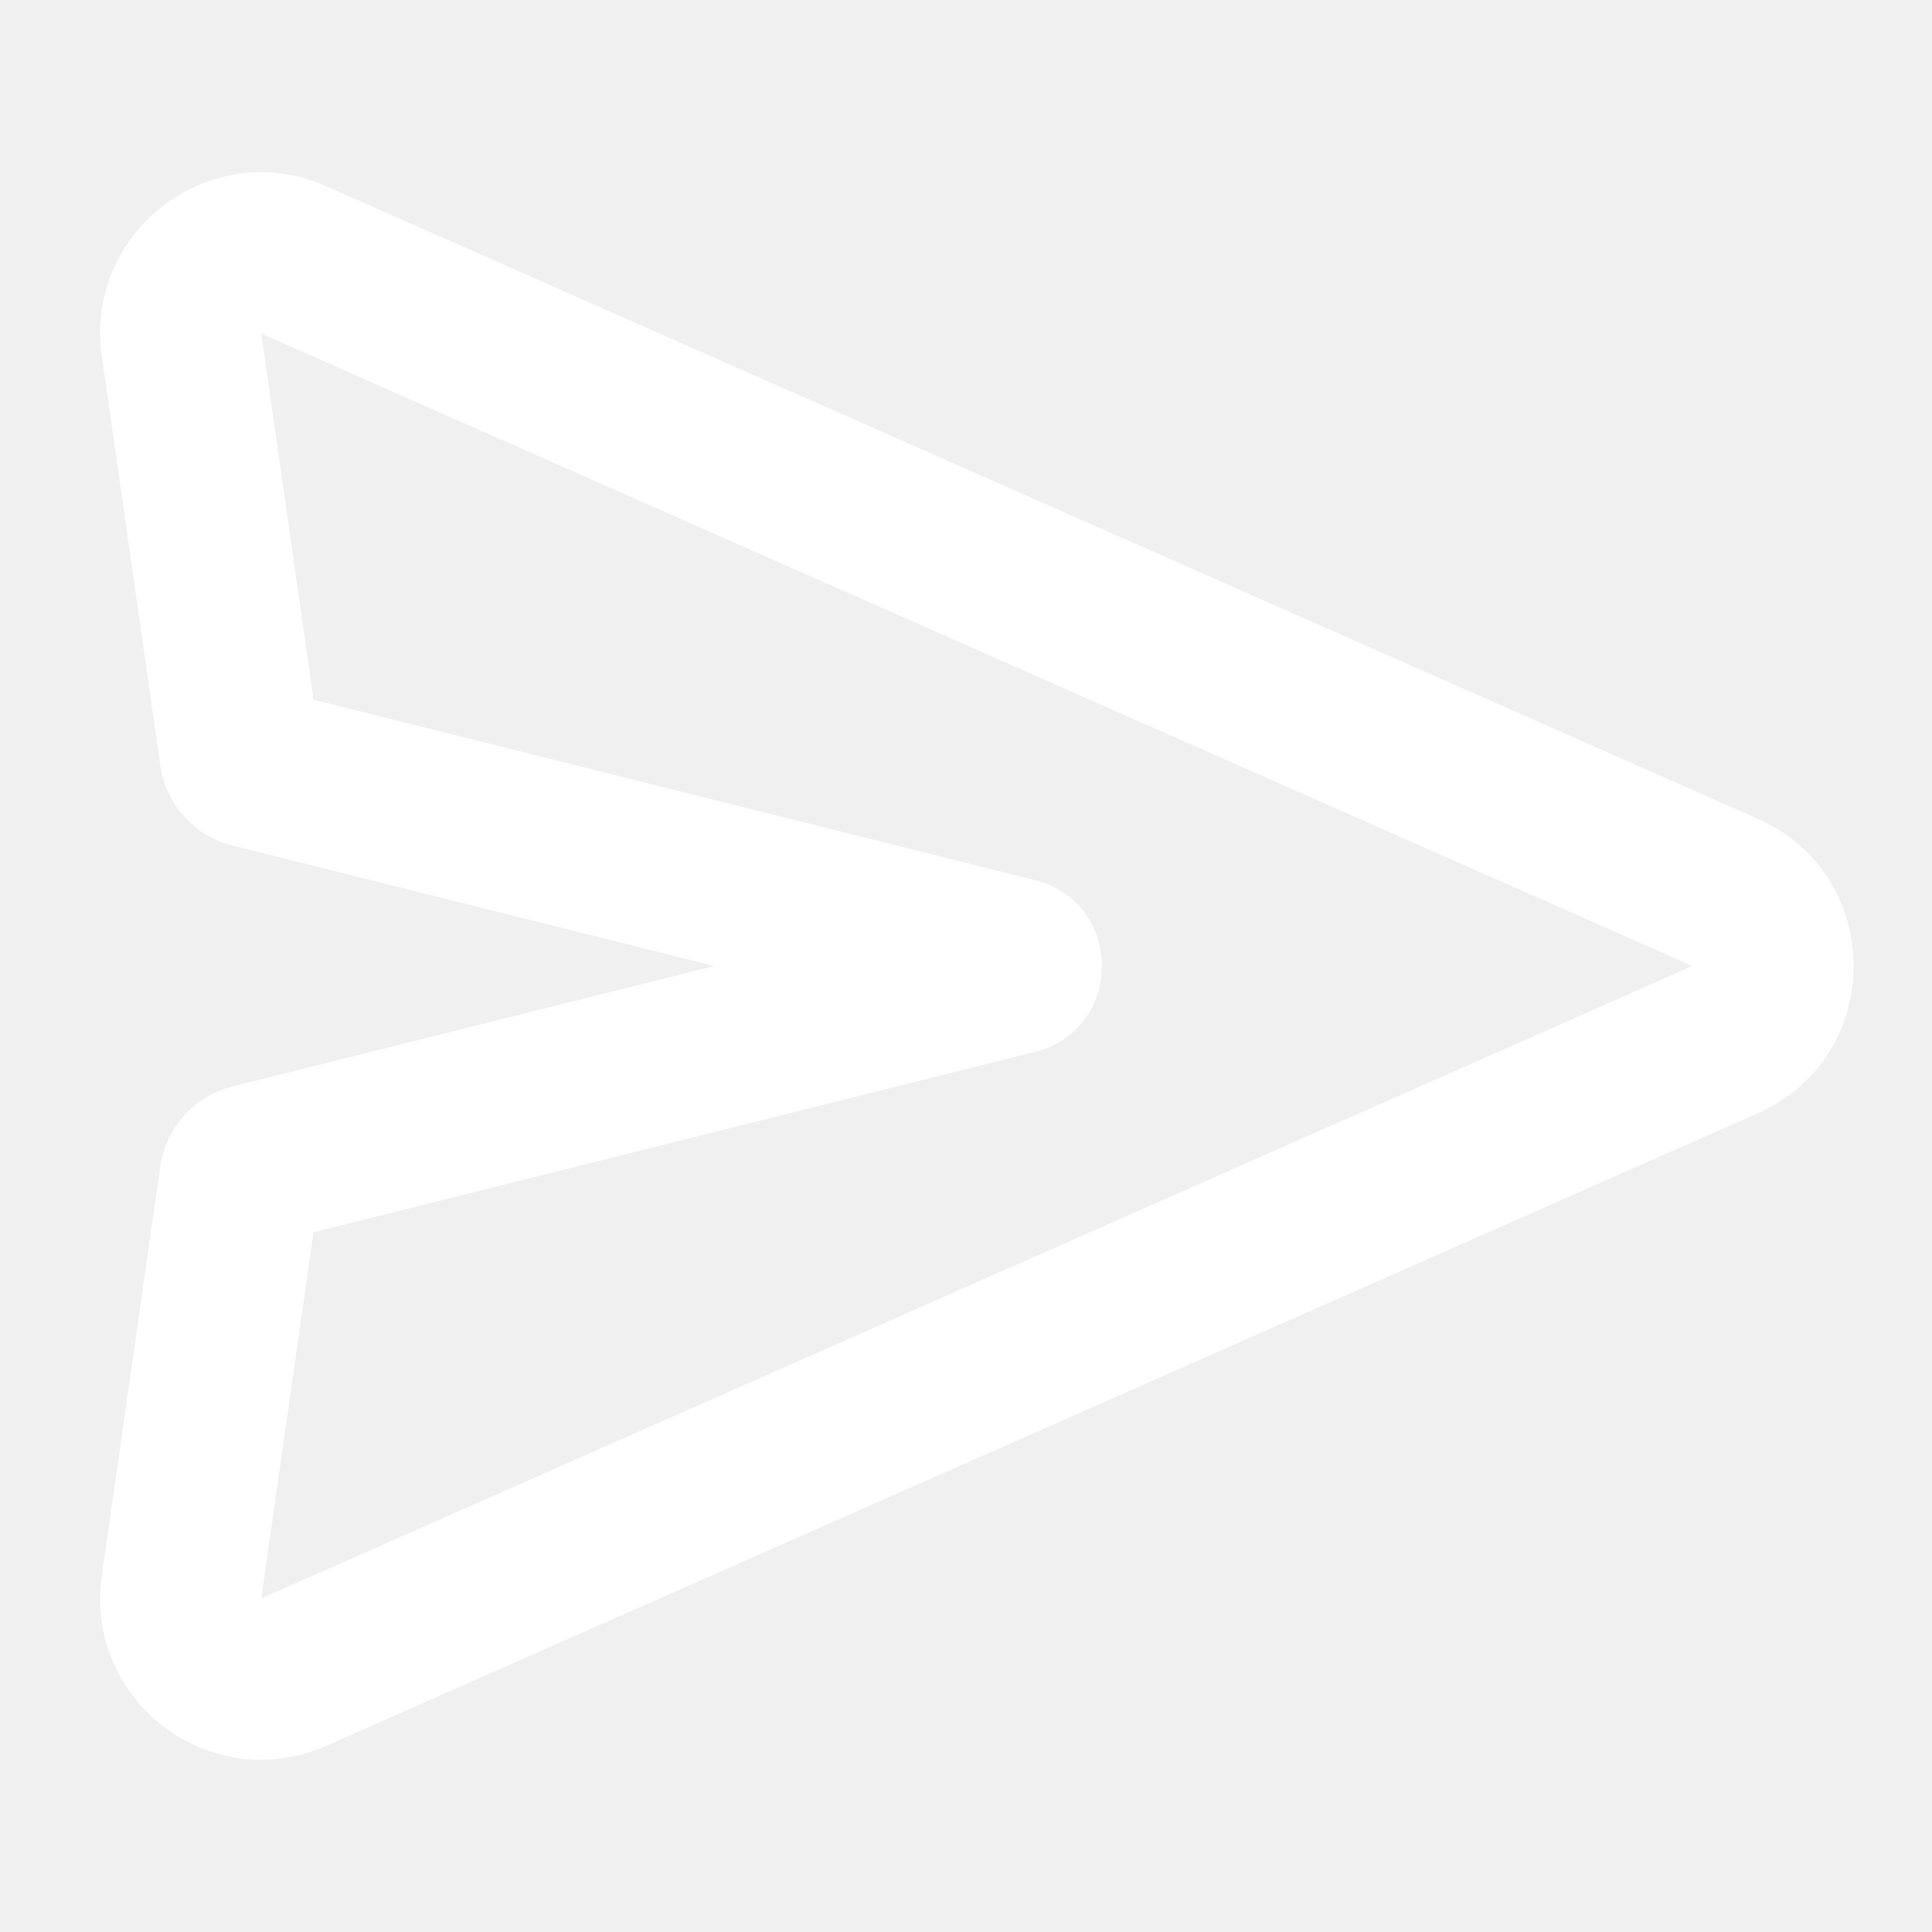
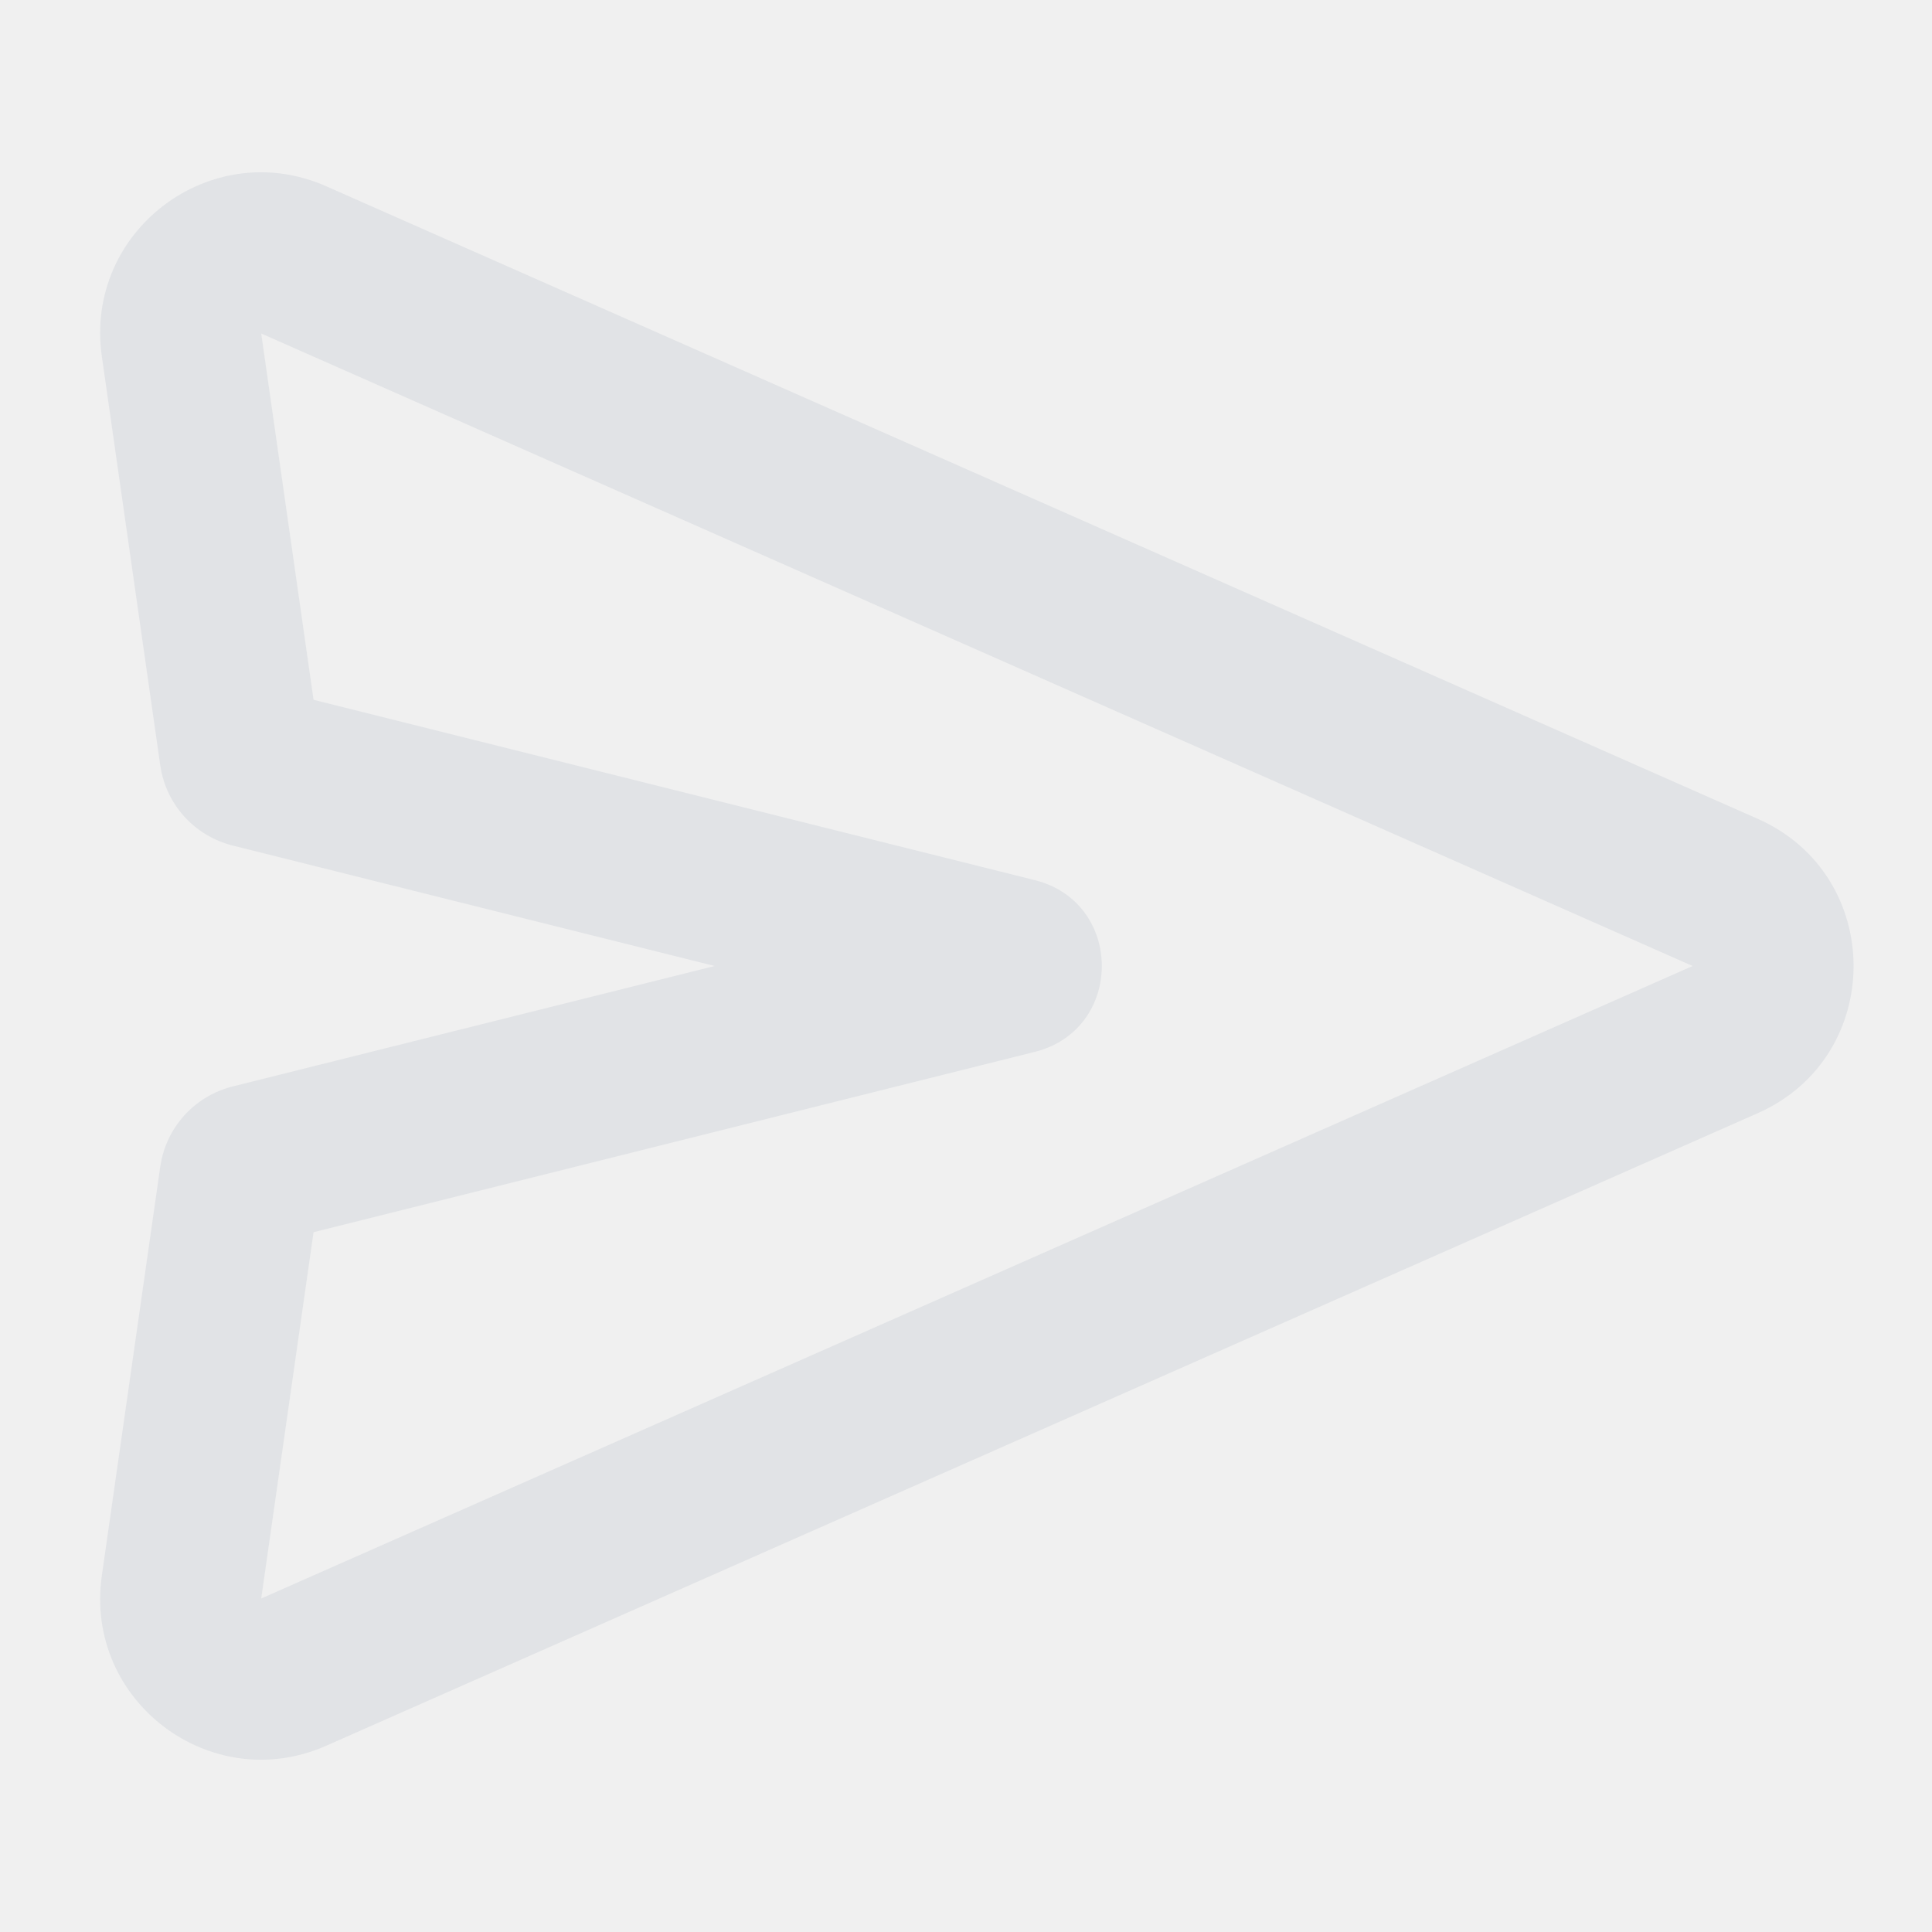
<svg xmlns="http://www.w3.org/2000/svg" width="800px" height="800px" viewBox="0 0 24 24" fill="none">
-   <path fill-rule="evenodd" clip-rule="evenodd" d="M1.265 4.426C1.043 2.872 2.617 1.679 4.053 2.314L21.834 10.171C23.423 10.873 23.423 13.127 21.834 13.829L4.053 21.686C2.617 22.321 1.043 21.128 1.265 19.574L1.991 14.492C2.06 14.009 2.415 13.616 2.888 13.497L8.877 12L2.888 10.503C2.415 10.384 2.06 9.991 1.991 9.508L1.265 4.426ZM21.026 12L3.245 4.143L3.895 8.693L12.854 10.933C13.965 11.211 13.965 12.789 12.854 13.067L3.895 15.307L3.245 19.857L21.026 12Z" fill="#FFFFFF" />
+   <path fill-rule="evenodd" clip-rule="evenodd" d="M1.265 4.426C1.043 2.872 2.617 1.679 4.053 2.314L21.834 10.171C23.423 10.873 23.423 13.127 21.834 13.829L4.053 21.686C2.617 22.321 1.043 21.128 1.265 19.574L1.991 14.492C2.06 14.009 2.415 13.616 2.888 13.497L8.877 12L2.888 10.503C2.415 10.384 2.06 9.991 1.991 9.508L1.265 4.426ZM21.026 12L3.245 4.143L3.895 8.693L12.854 10.933C13.965 11.211 13.965 12.789 12.854 13.067L3.895 15.307L3.245 19.857L21.026 12Z" fill="#E1E3E6" />
</svg>
